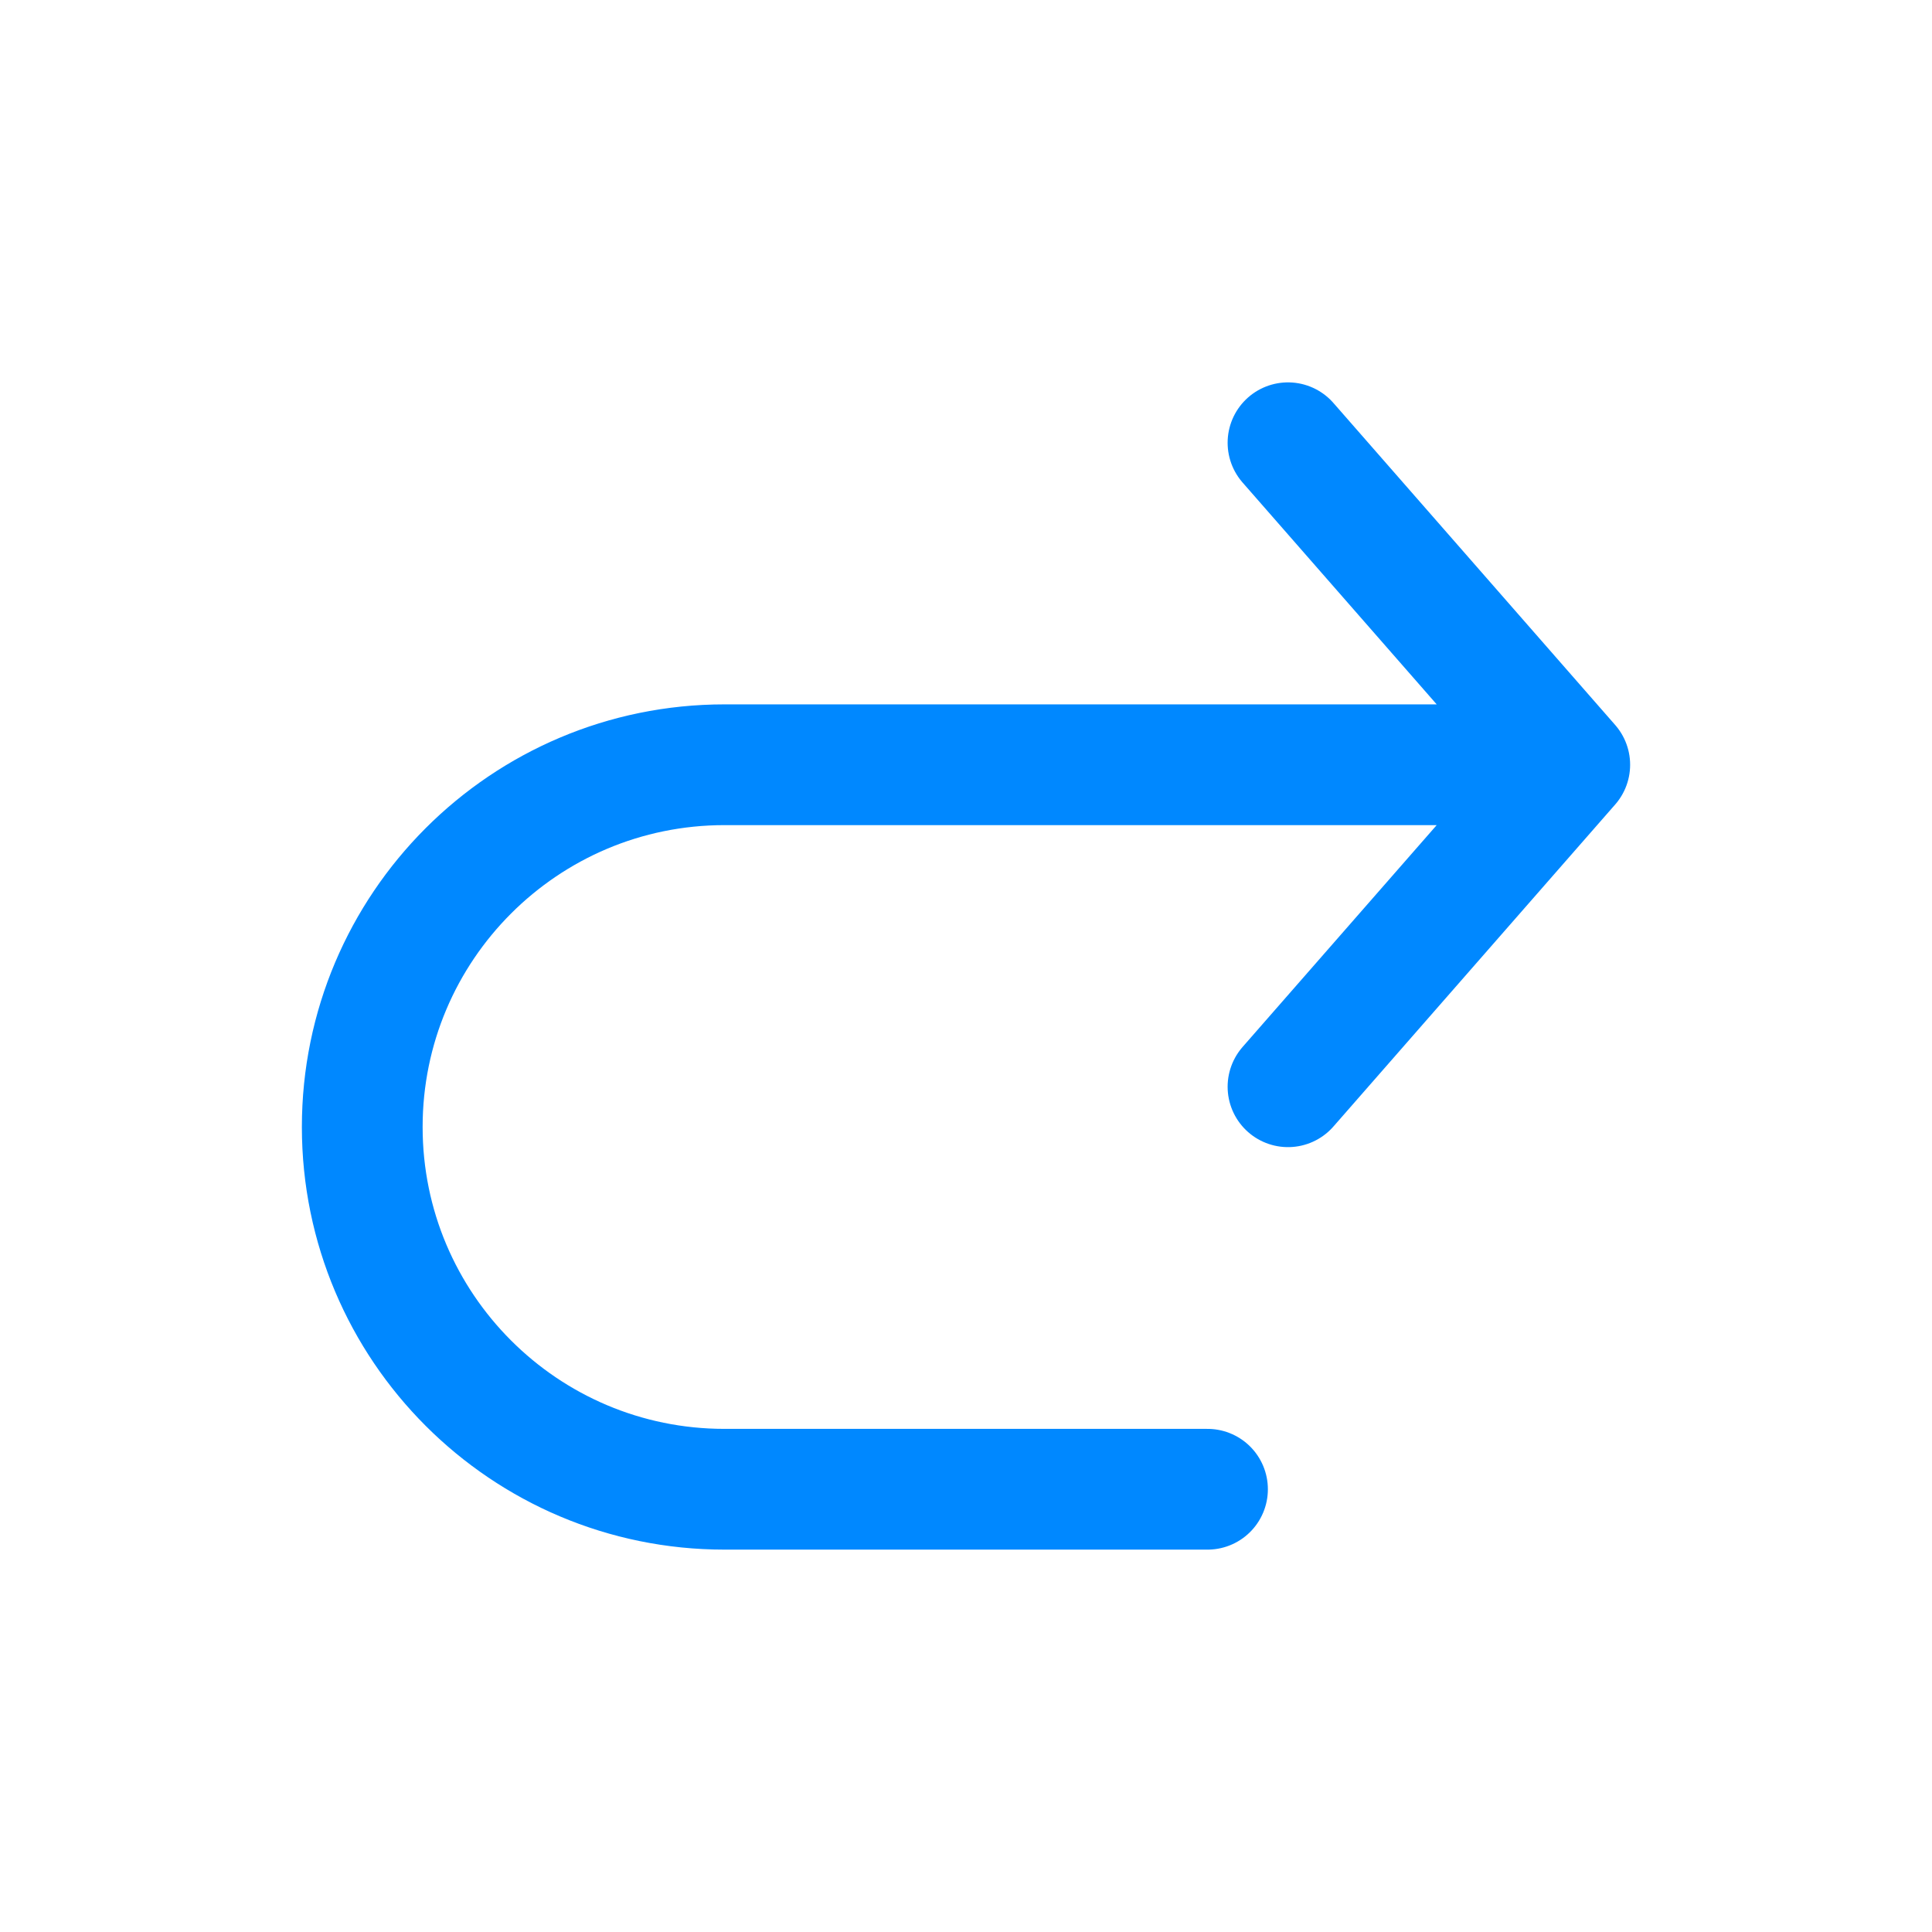
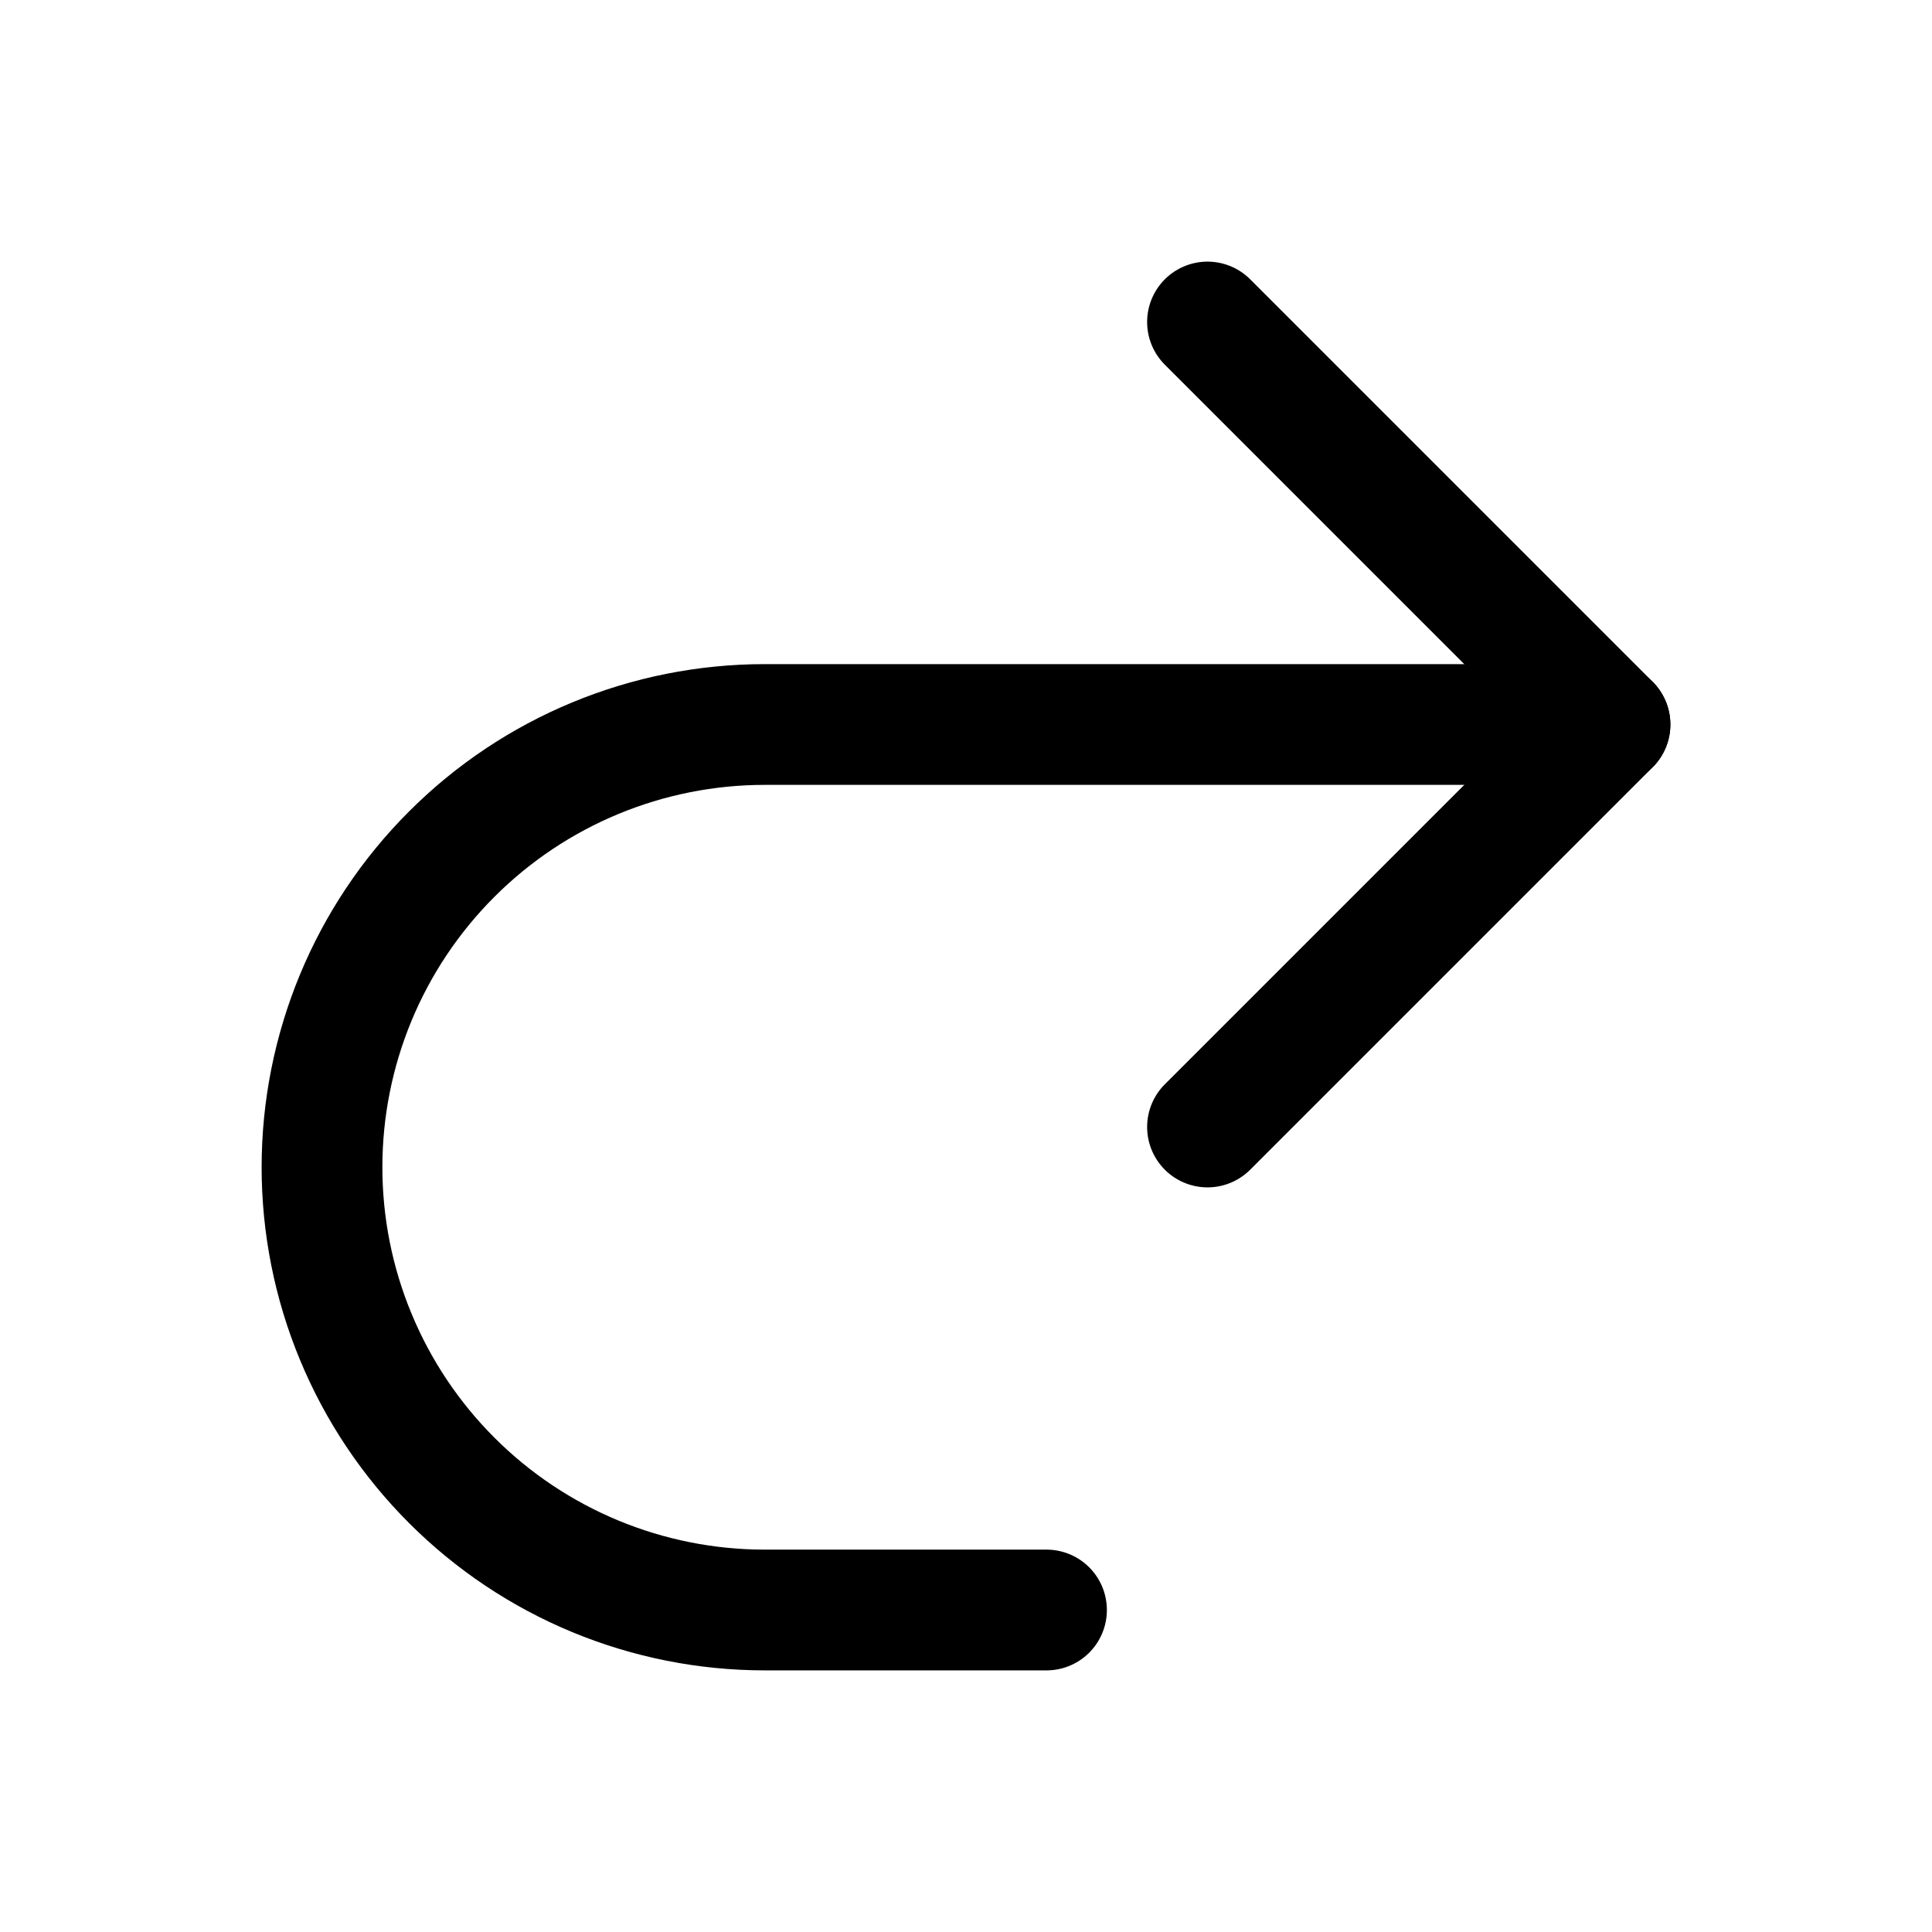
<svg xmlns="http://www.w3.org/2000/svg" width="24" height="24" viewBox="0 0 24 24" fill="none">
-   <path d="M19.5 9.5H9a4.5 4.5 0 0 0 0 9h6M16 5.5l3.5 4-3.5 4" stroke="#0088FF" stroke-width="1.5" stroke-linecap="round" stroke-linejoin="round" />
+   <path d="M15 14L20 9L15 4" stroke="currentColor" stroke-width="1.5" stroke-linecap="round" stroke-linejoin="round" />
+   <path d="M20 9H9.5C8.041 9 6.642 9.579 5.611 10.611C4.579 11.642 4 13.041 4 14.5C4 15.222 4.142 15.938 4.419 16.605C4.695 17.272 5.1 17.878 5.611 18.389C6.642 19.421 8.041 20 9.5 20H13" stroke="currentColor" stroke-width="1.5" stroke-linecap="round" stroke-linejoin="round" />
</svg>
